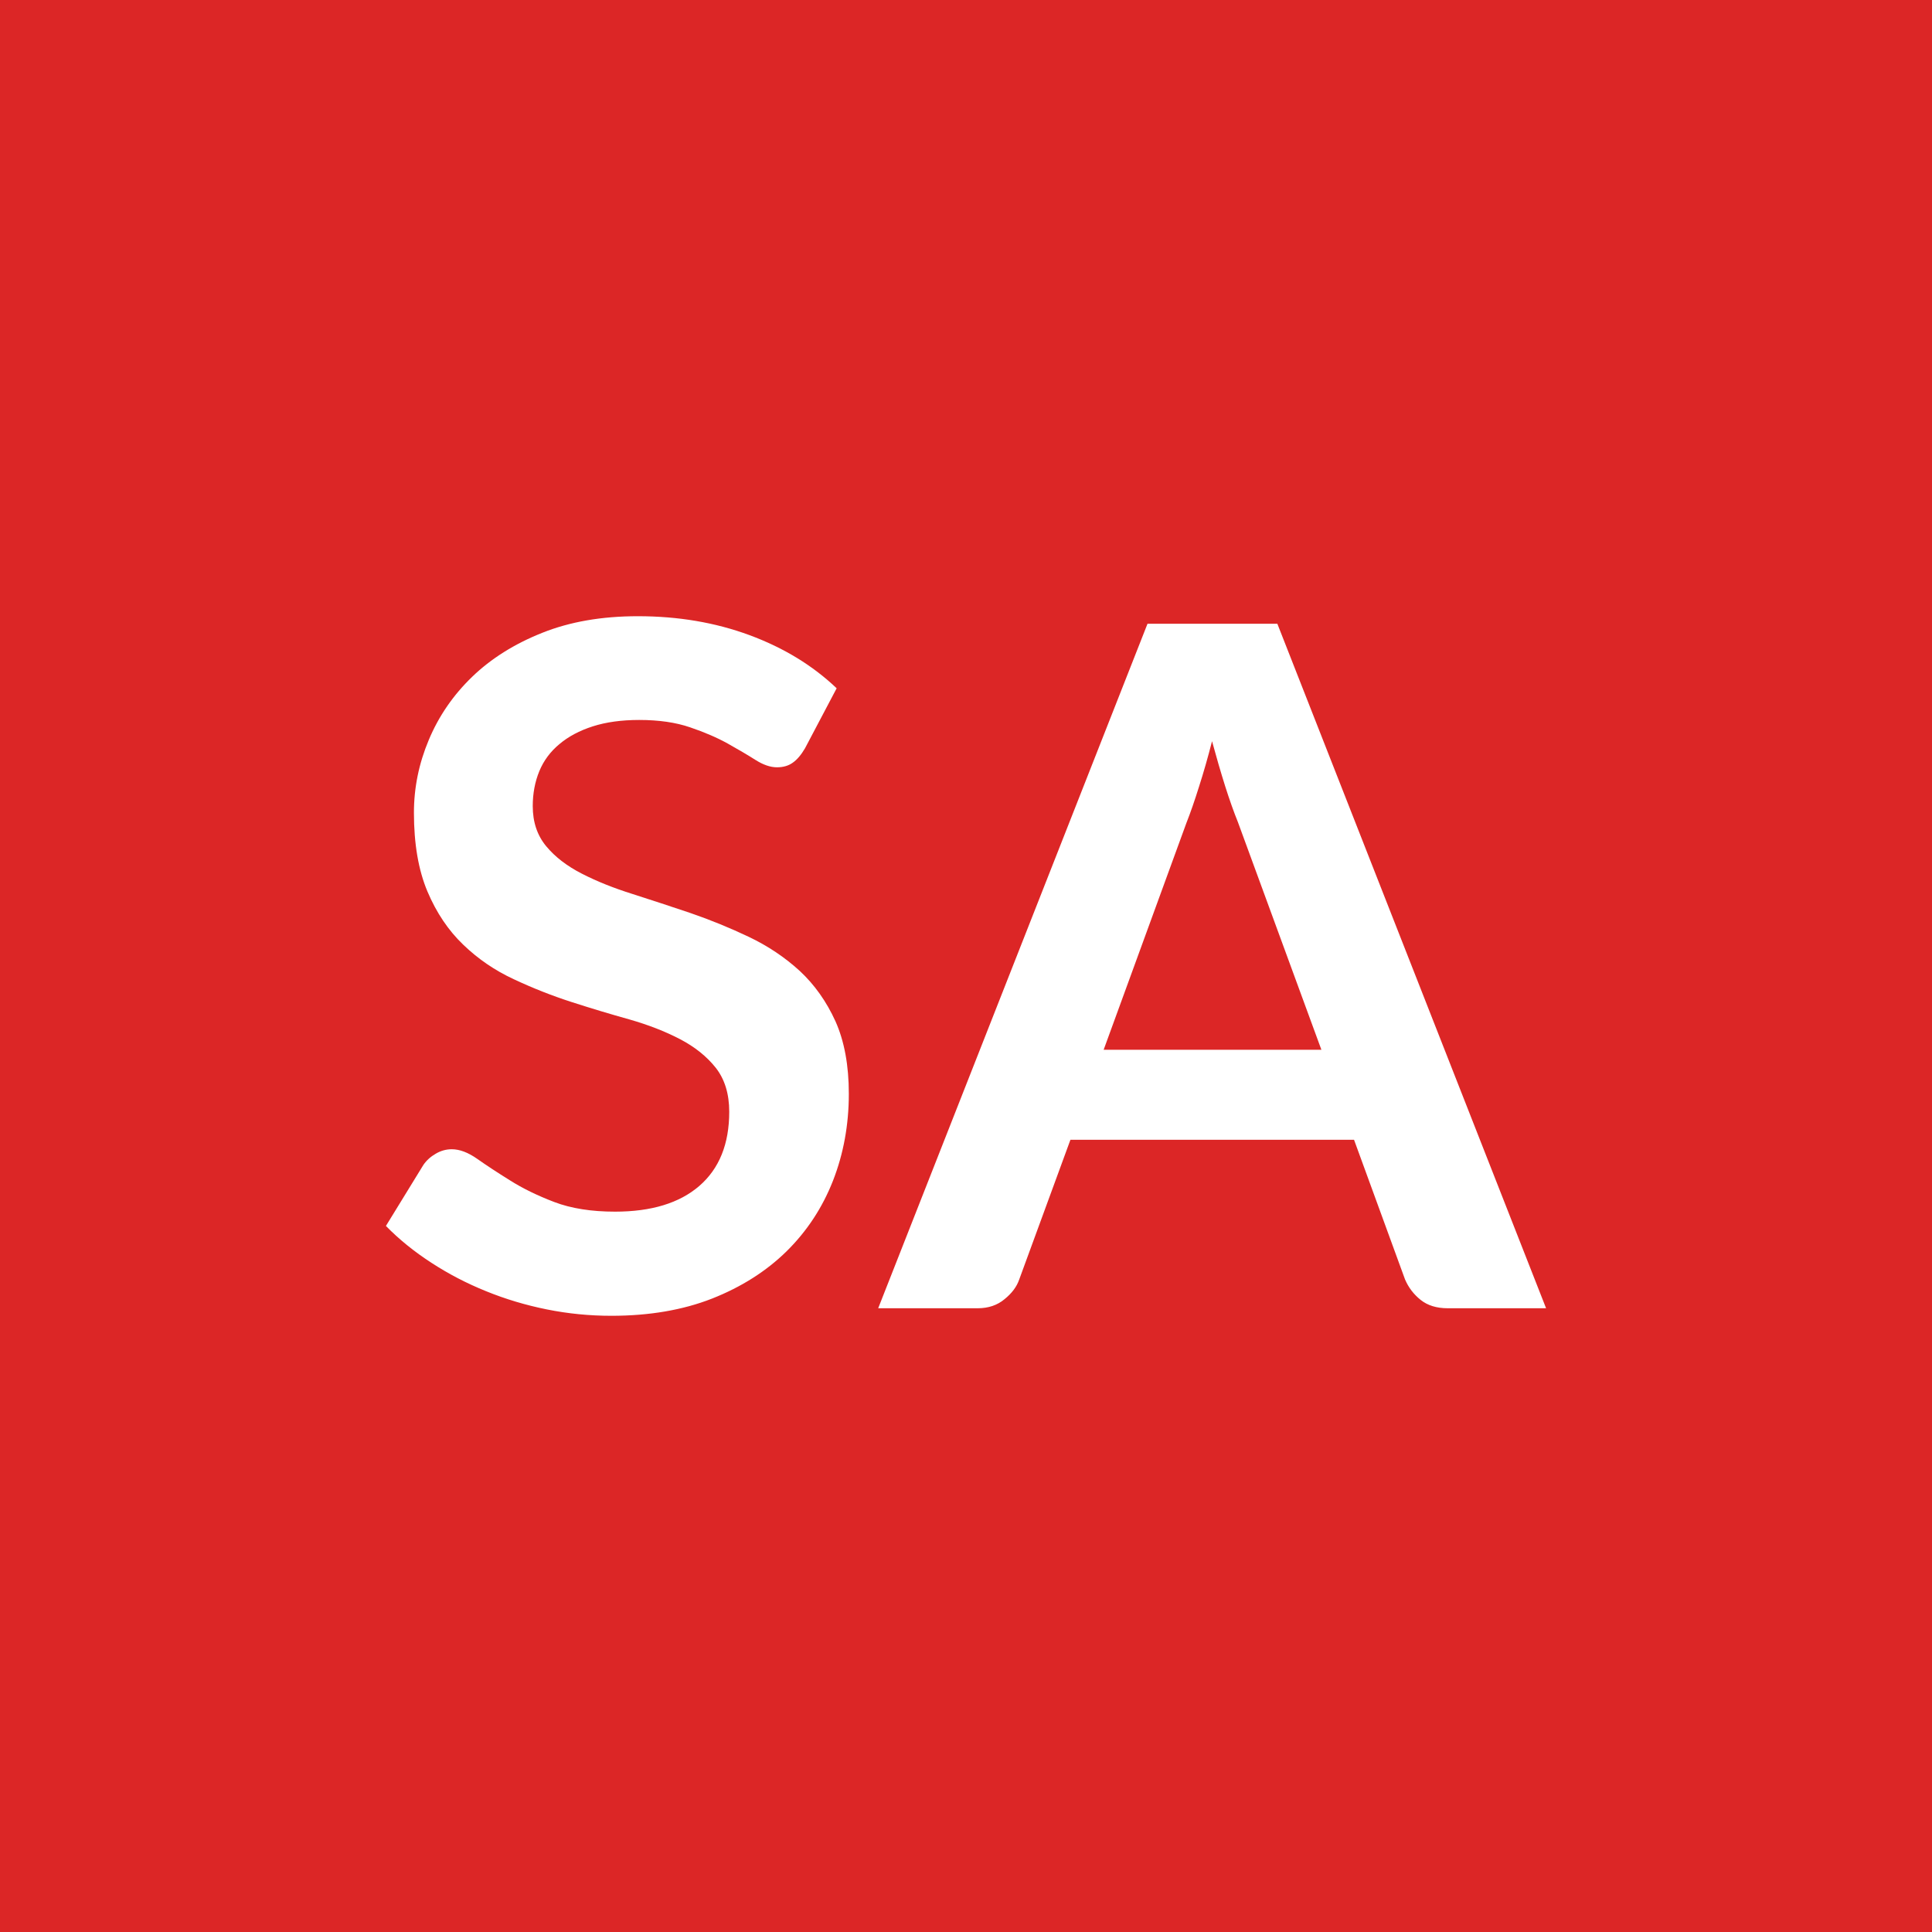
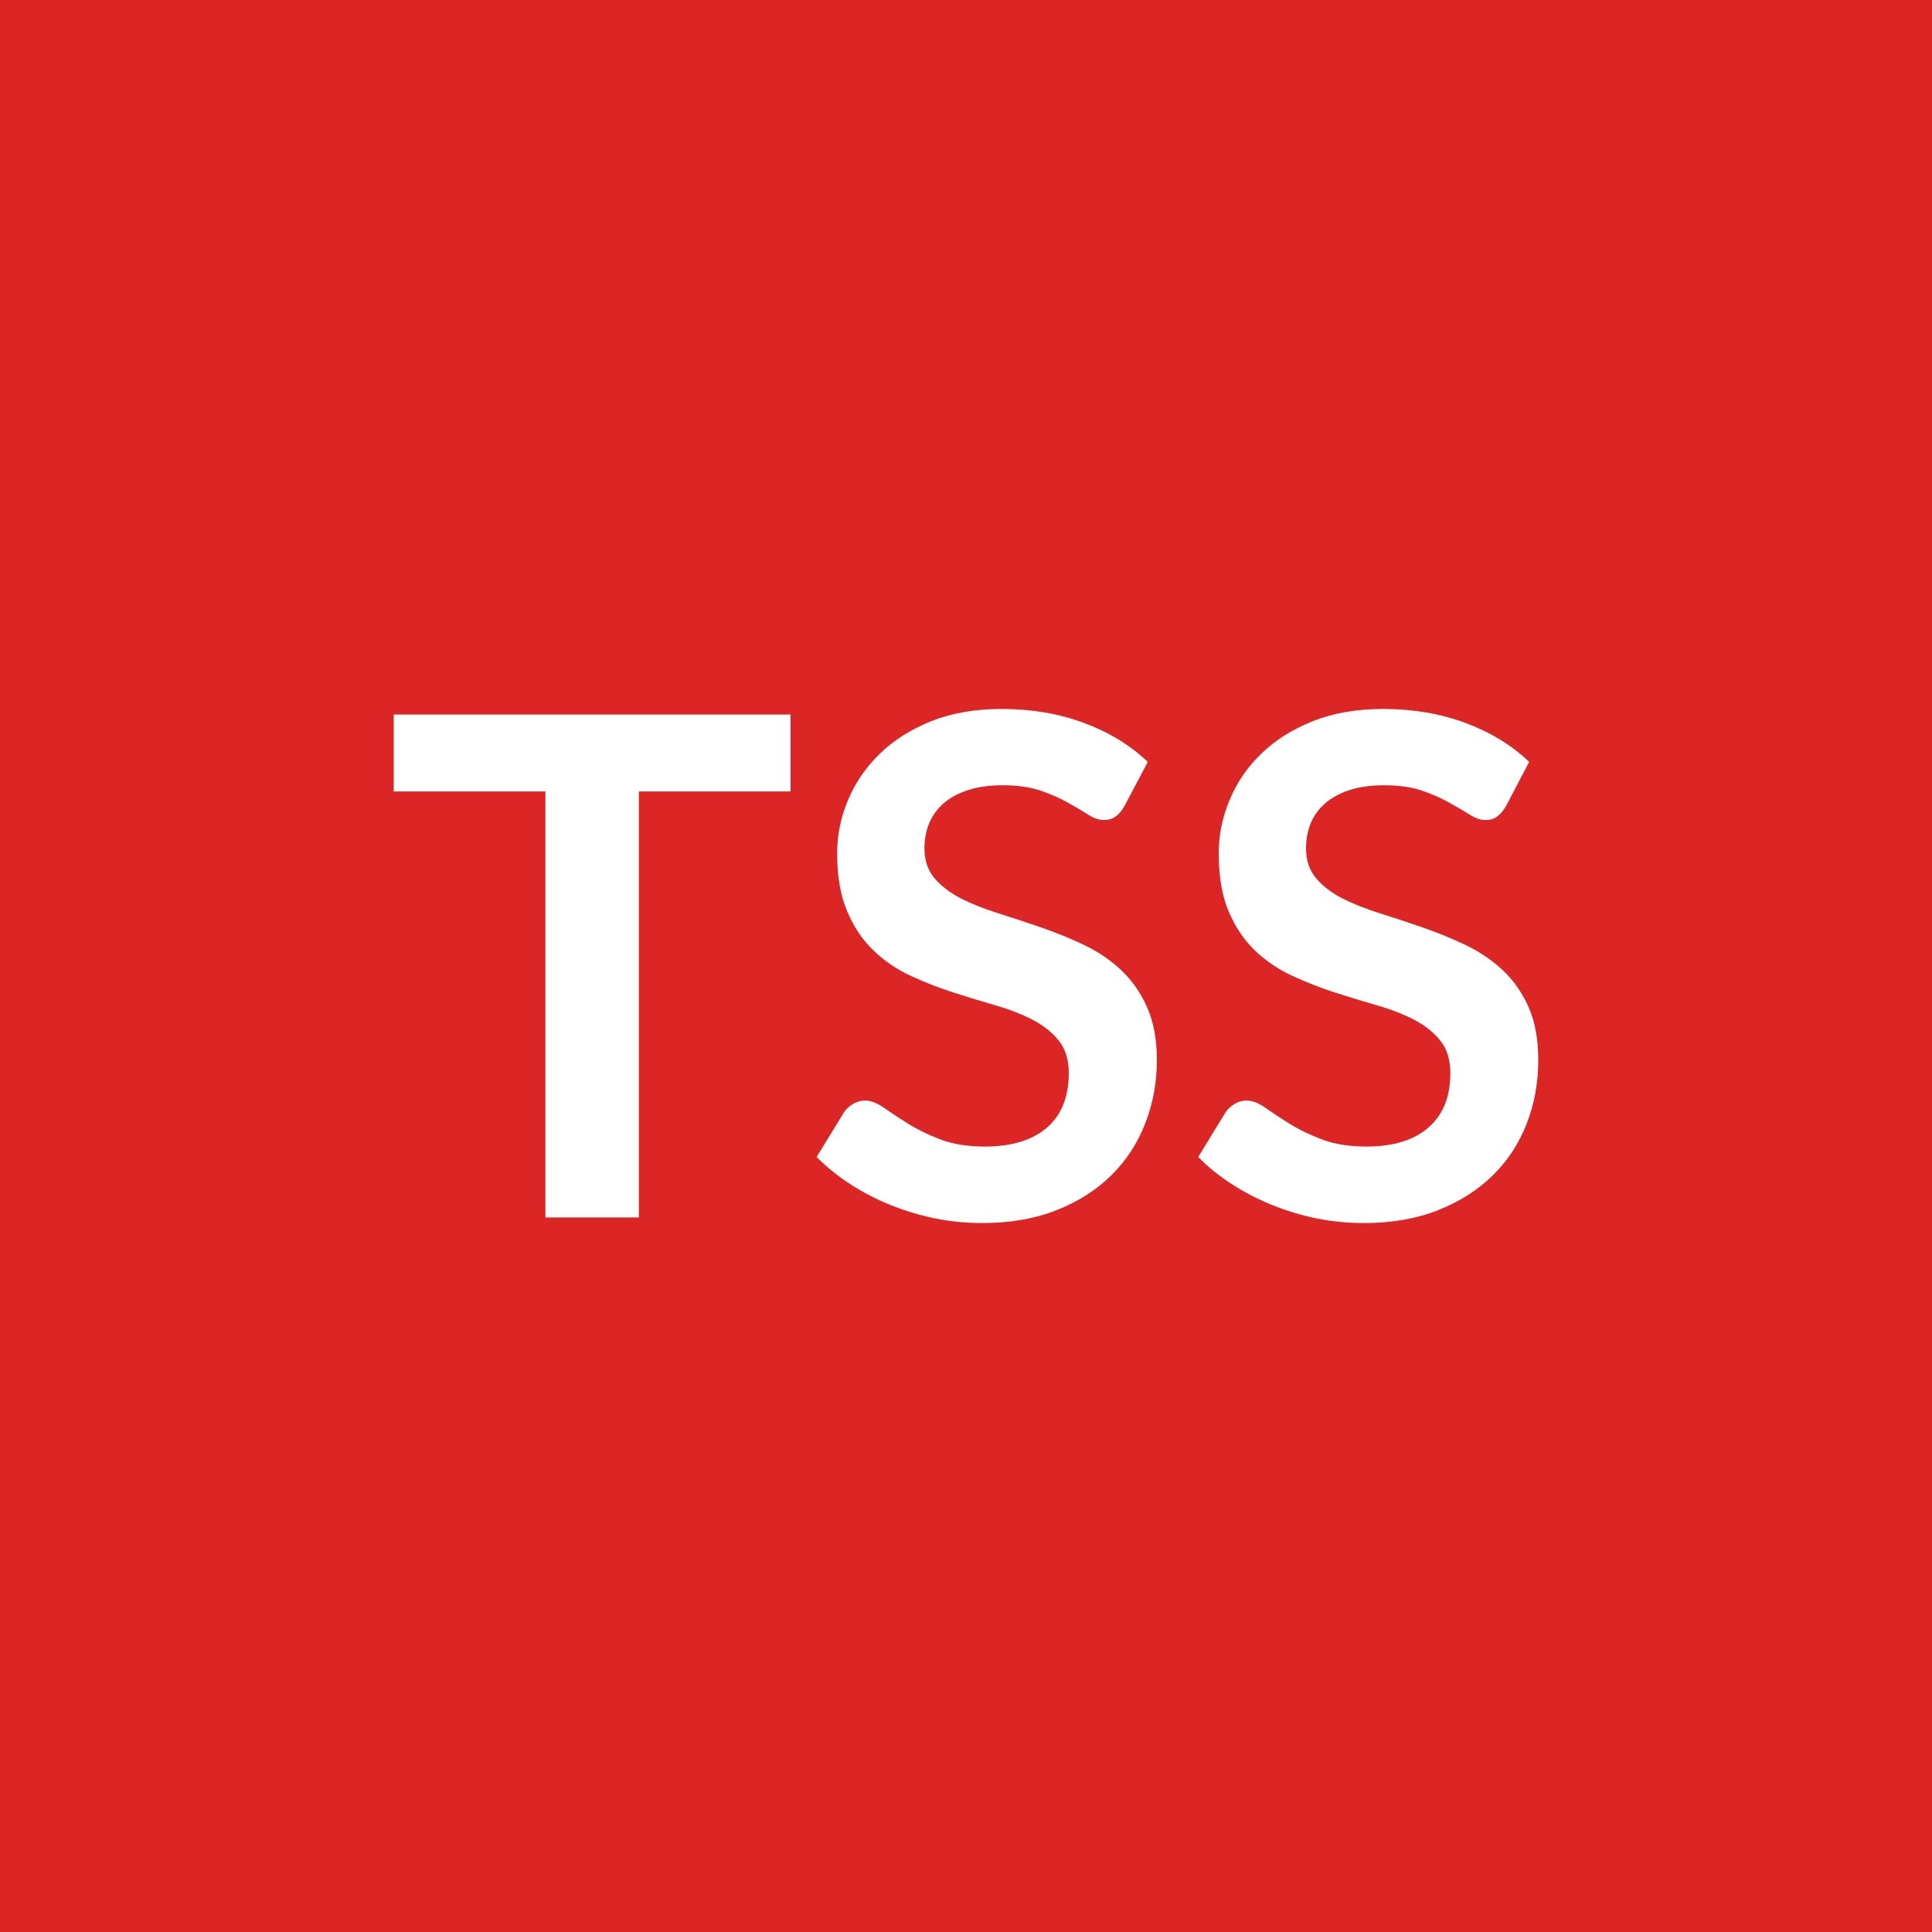
<svg xmlns="http://www.w3.org/2000/svg" width="100" height="100" viewBox="0 0 100 100">
  <rect width="100%" height="100%" fill="#dc2626" />
-   <path fill="#ffffff" d="m43.305 35.625-1.64 3.11q-.3.51-.63.74-.33.24-.82.24-.51 0-1.11-.38t-1.44-.85q-.83-.46-1.95-.84-1.11-.38-2.63-.38-1.37 0-2.4.33t-1.73.92q-.7.58-1.04 1.4-.34.83-.34 1.81 0 1.24.7 2.08.69.83 1.85 1.42 1.15.59 2.62 1.05 1.47.47 3.01.99 1.54.53 3.01 1.23t2.63 1.76q1.15 1.07 1.85 2.61.69 1.55.69 3.75 0 2.4-.82 4.5-.82 2.09-2.4 3.65-1.58 1.55-3.86 2.45-2.27.89-5.21.89-1.7 0-3.34-.33t-3.14-.94q-1.51-.61-2.83-1.47-1.33-.86-2.36-1.91l1.94-3.16q.24-.35.64-.58.39-.23.83-.23.61 0 1.32.5t1.69 1.11q.98.62 2.29 1.12t3.15.5q2.82 0 4.36-1.33 1.55-1.34 1.55-3.84 0-1.39-.7-2.28-.7-.88-1.85-1.48t-2.62-1.02q-1.47-.41-2.99-.9t-2.99-1.18q-1.47-.68-2.62-1.79-1.15-1.1-1.85-2.75-.7-1.66-.7-4.08 0-1.94.77-3.77.77-1.84 2.24-3.26t3.63-2.28q2.15-.86 4.95-.86 3.13 0 5.78.98t4.51 2.75m13.82 18.71h11.27l-4.32-11.78q-.32-.79-.66-1.86-.34-1.08-.68-2.33-.32 1.25-.67 2.34-.34 1.09-.66 1.9zm8.99-22.05 13.91 35.43h-5.09q-.86 0-1.4-.43t-.81-1.06l-2.64-7.23h-14.68l-2.65 7.23q-.19.56-.76 1.02-.56.47-1.39.47h-5.15l13.94-35.43z" />
+   <path fill="#ffffff" d="M40.92 36.985v3.98h-7.85v22.05h-4.84v-22.05h-7.85v-3.98zm18.49 2.45-1.21 2.29q-.21.37-.46.54-.24.18-.6.18-.38 0-.82-.28t-1.05-.62q-.61-.35-1.43-.63-.82-.27-1.94-.27-1.01 0-1.76.24-.76.24-1.27.67-.51.44-.77 1.04-.25.6-.25 1.32 0 .92.51 1.53.52.61 1.36 1.05.85.43 1.93.77t2.21.73q1.14.39 2.22.9t1.92 1.29q.85.79 1.36 1.92.52 1.14.52 2.76 0 1.76-.61 3.3-.6 1.54-1.76 2.68t-2.84 1.8q-1.67.66-3.83.66-1.24 0-2.45-.24-1.2-.25-2.31-.7T44 61.285t-1.73-1.4l1.42-2.32q.18-.26.47-.43t.61-.17q.45 0 .98.37.52.37 1.24.82t1.68.82 2.31.37q2.07 0 3.21-.98 1.13-.98 1.13-2.82 0-1.03-.51-1.67-.51-.65-1.36-1.09t-1.93-.75-2.19-.67q-1.12-.36-2.2-.86t-1.92-1.31q-.85-.81-1.36-2.03-.52-1.21-.52-3 0-1.42.57-2.77t1.65-2.39q1.08-1.05 2.66-1.68 1.59-.63 3.64-.63 2.3 0 4.25.72 1.94.72 3.31 2.02m19.74 0-1.2 2.29q-.22.37-.46.54-.24.18-.6.18-.38 0-.82-.28t-1.06-.62q-.61-.35-1.43-.63-.82-.27-1.93-.27-1.01 0-1.77.24-.75.24-1.26.67-.52.44-.77 1.04t-.25 1.32q0 .92.51 1.53t1.36 1.05q.85.43 1.93.77t2.21.73 2.21.9 1.93 1.29q.85.79 1.36 1.92.51 1.14.51 2.76 0 1.76-.6 3.3t-1.76 2.68q-1.17 1.14-2.84 1.8t-3.83.66q-1.25 0-2.45-.24-1.21-.25-2.31-.7-1.11-.45-2.08-1.08-.98-.63-1.73-1.4l1.42-2.32q.18-.26.47-.43t.61-.17q.45 0 .97.37t1.24.82 1.69.82q.96.37 2.31.37 2.07 0 3.2-.98 1.14-.98 1.14-2.82 0-1.03-.51-1.67-.52-.65-1.36-1.09-.85-.44-1.93-.75t-2.2-.67q-1.11-.36-2.19-.86t-1.93-1.31q-.84-.81-1.36-2.03-.51-1.21-.51-3 0-1.42.57-2.77.56-1.35 1.64-2.39 1.08-1.05 2.67-1.68 1.58-.63 3.63-.63 2.31 0 4.25.72 1.95.72 3.31 2.02" />
</svg>
